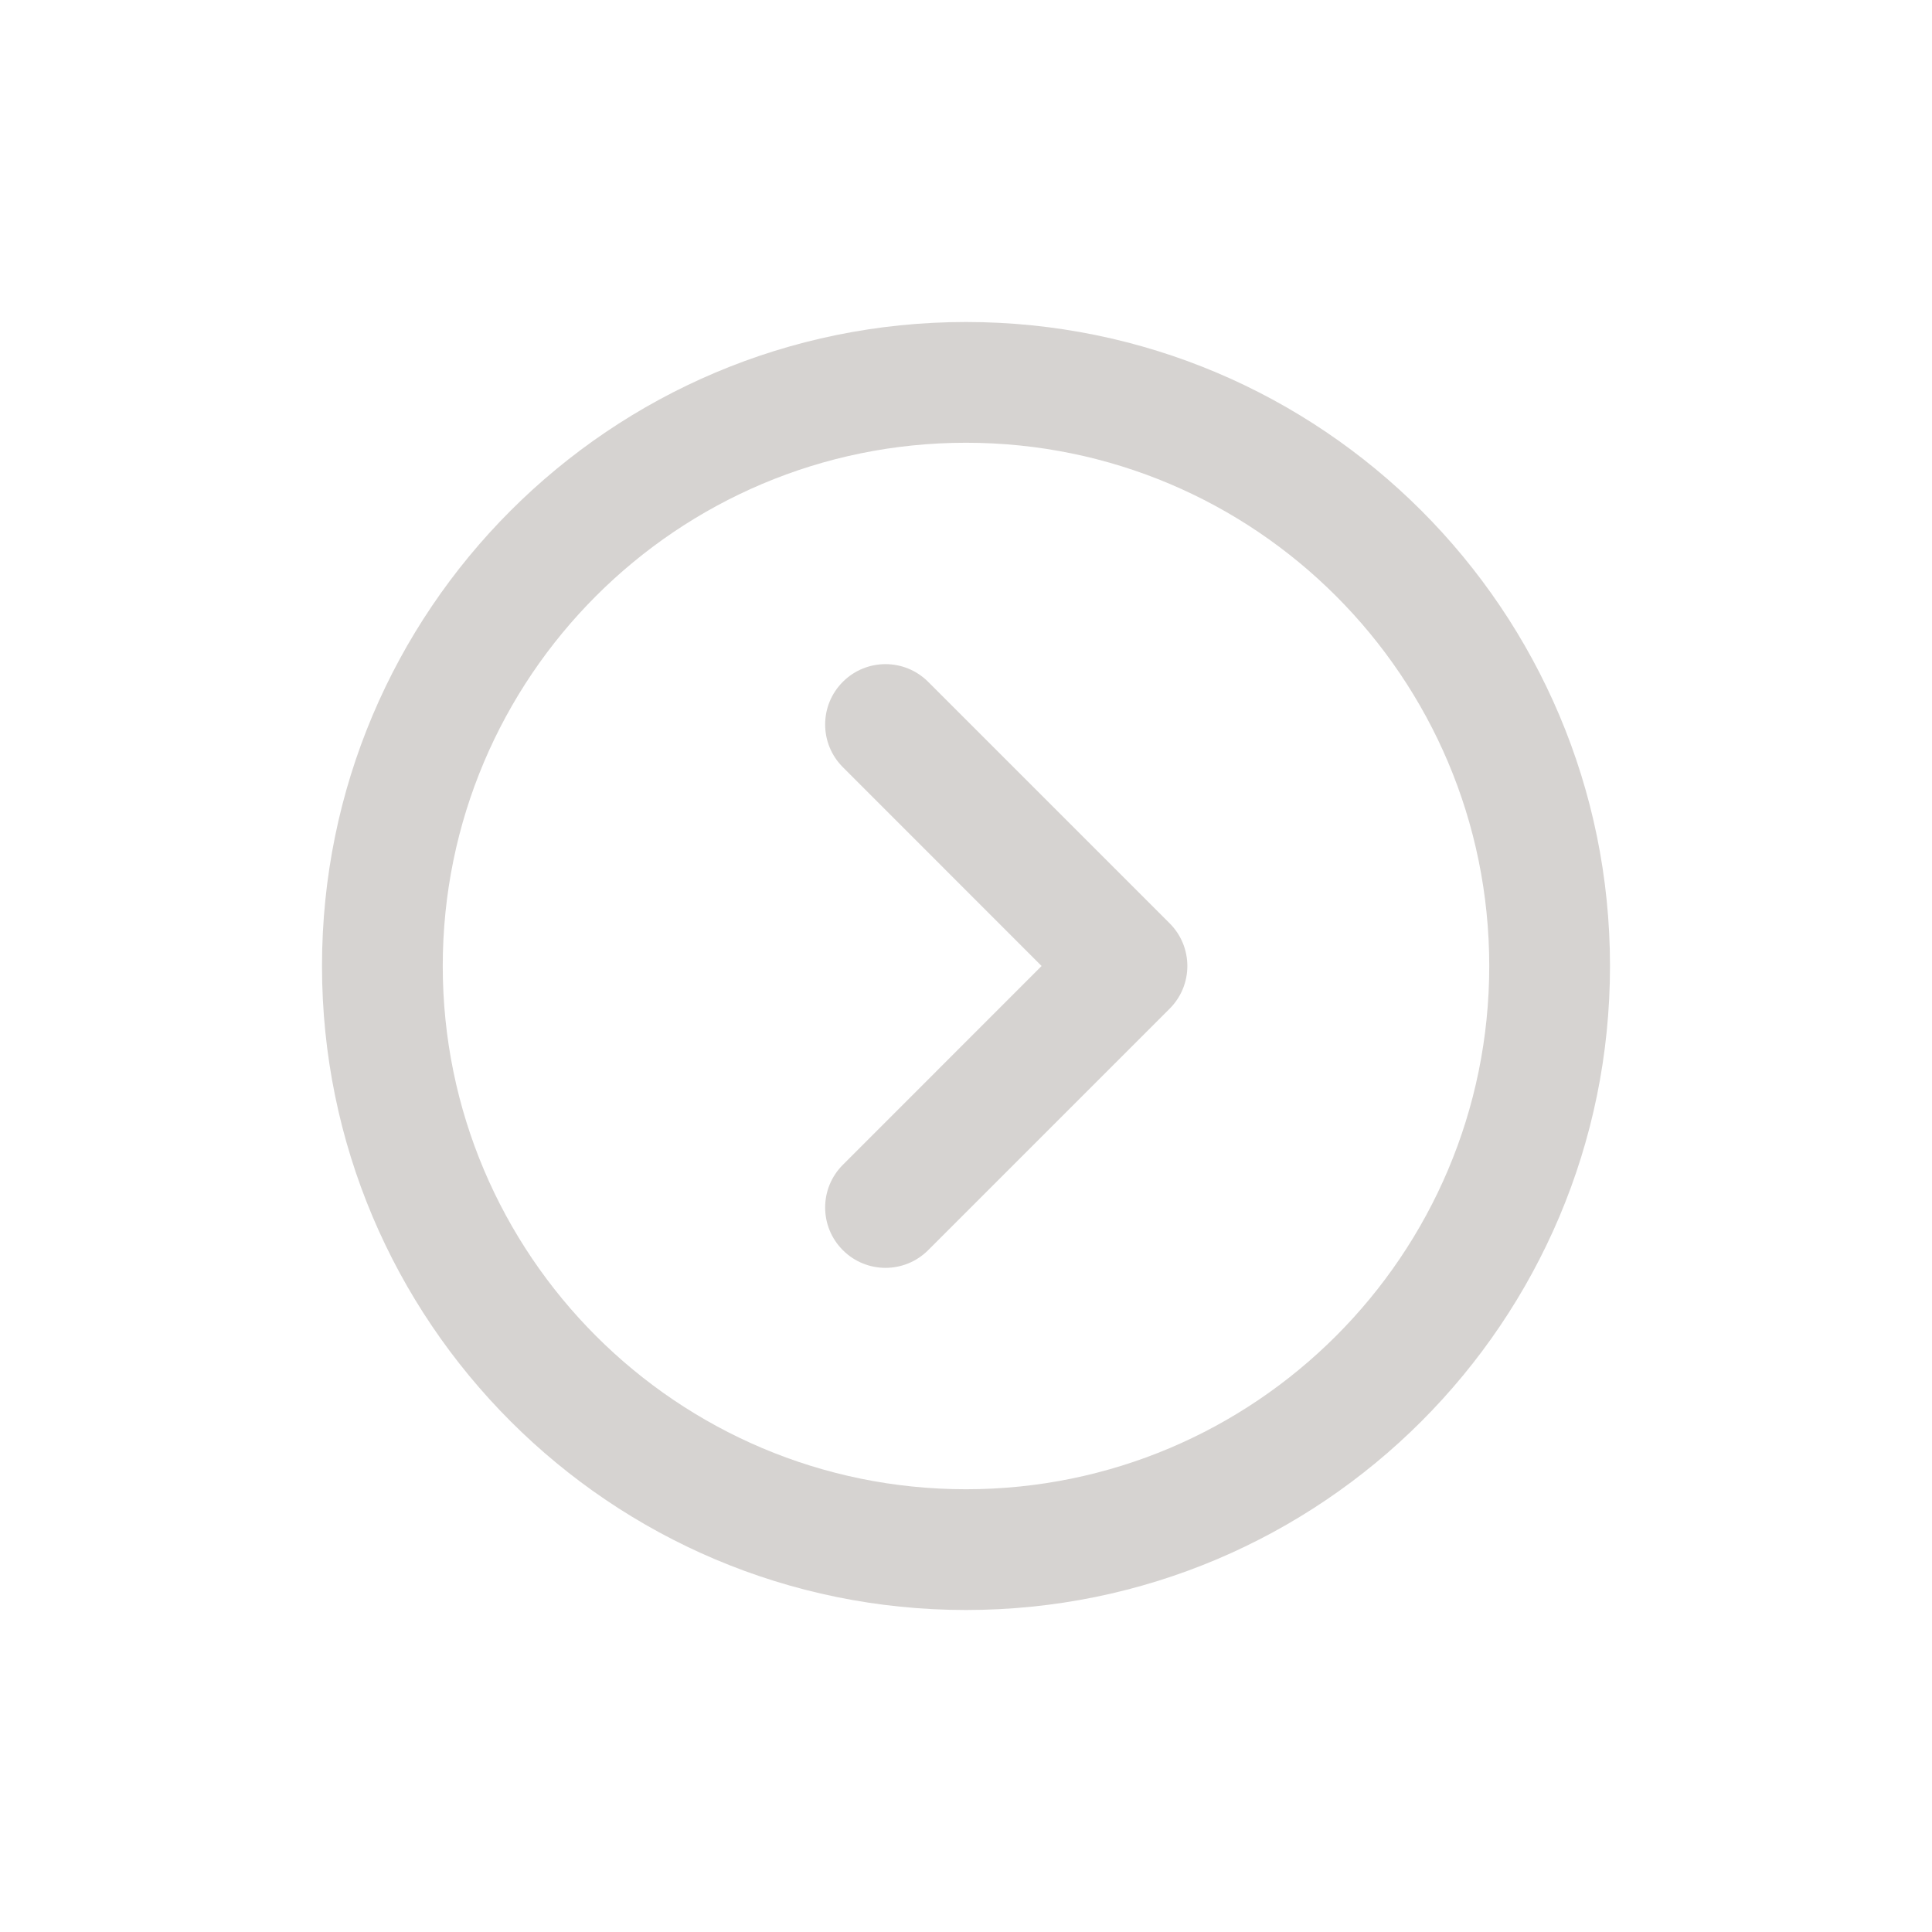
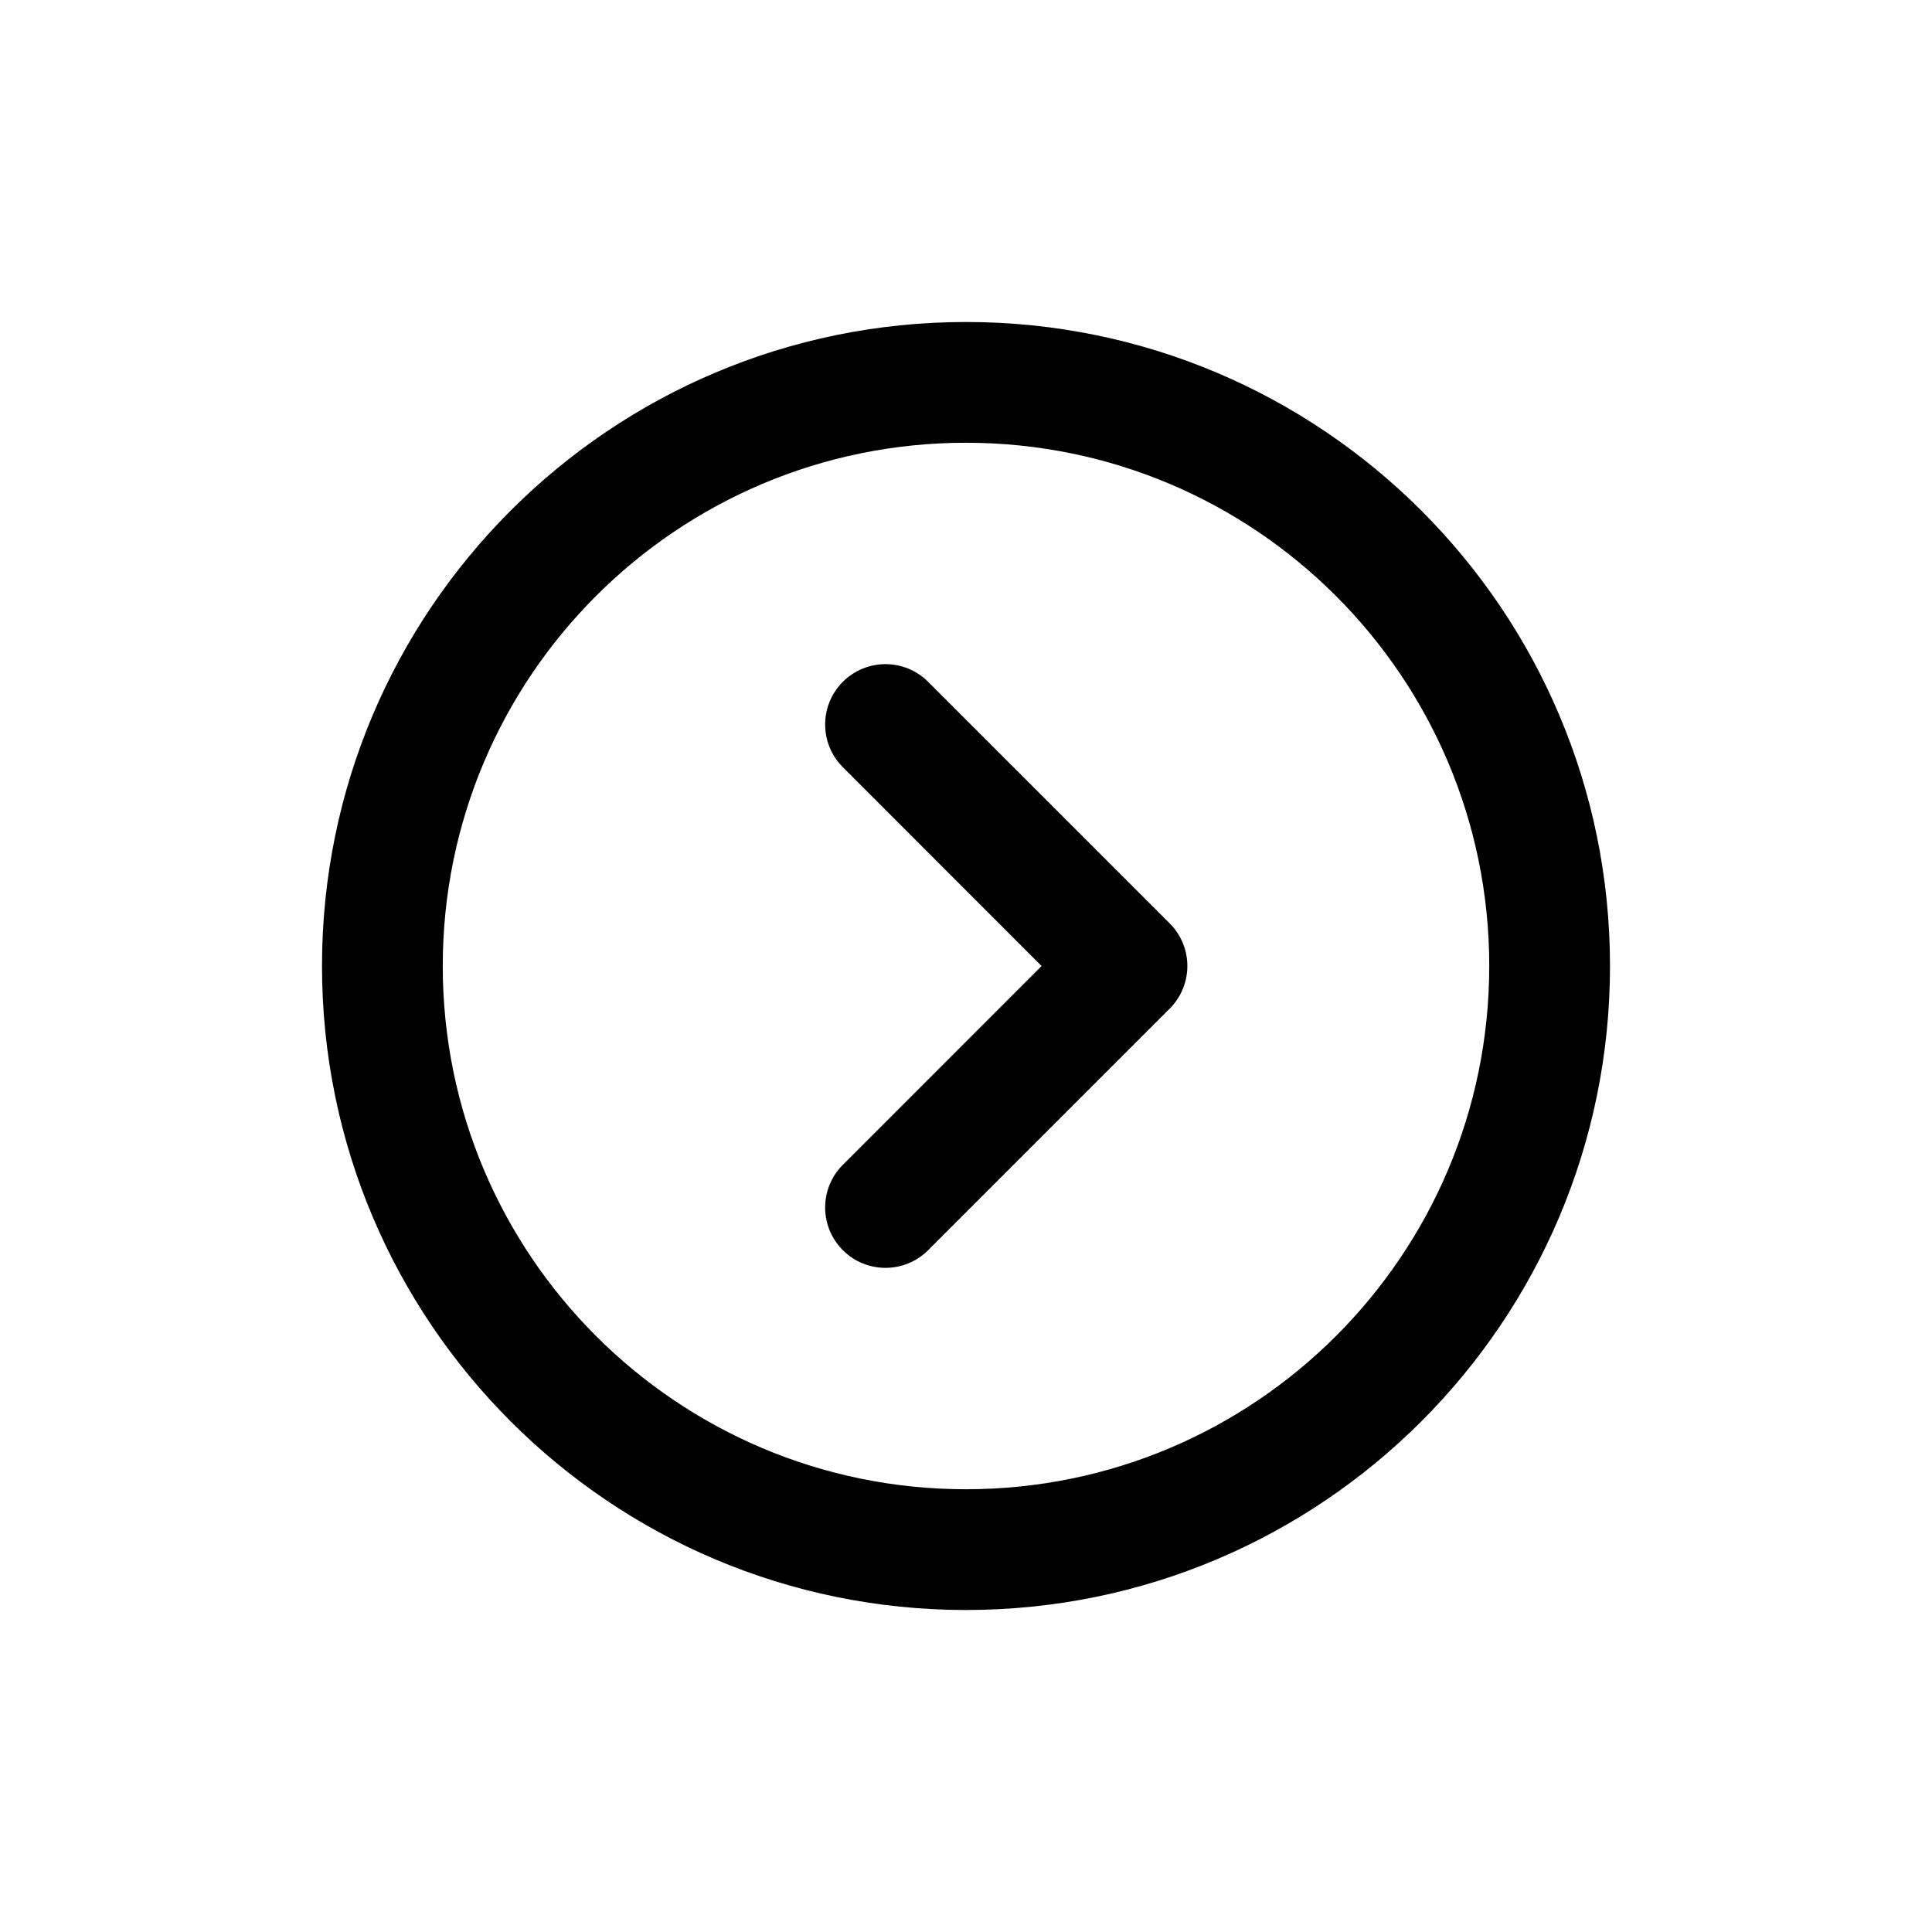
<svg xmlns="http://www.w3.org/2000/svg" viewBox="0 0 24 24" fill="none">
-   <path fill-rule="evenodd" clip-rule="evenodd" d="M18.5 12C18.5 15.59 15.59 18.5 12 18.5C8.41 18.5 5.5 15.59 5.5 12C5.5 8.41 8.41 5.5 12 5.5C15.59 5.5 18.5 8.41 18.5 12ZM20 12C20 16.418 16.418 20 12 20C7.582 20 4 16.418 4 12C4 7.582 7.582 4 12 4C16.418 4 20 7.582 20 12ZM11.53 8.47C11.237 8.177 10.763 8.177 10.47 8.47C10.177 8.763 10.177 9.237 10.47 9.53L12.939 12L10.47 14.47C10.177 14.763 10.177 15.237 10.47 15.53C10.763 15.823 11.237 15.823 11.53 15.53L14.53 12.53C14.823 12.237 14.823 11.763 14.53 11.47L11.53 8.47Z" fill="#D6D3D1" />
+   <path fill-rule="evenodd" clip-rule="evenodd" d="M18.5 12C18.5 15.59 15.59 18.5 12 18.5C8.41 18.5 5.5 15.59 5.5 12C5.5 8.41 8.41 5.5 12 5.5C15.59 5.5 18.5 8.41 18.5 12ZM20 12C20 16.418 16.418 20 12 20C7.582 20 4 16.418 4 12C4 7.582 7.582 4 12 4C16.418 4 20 7.582 20 12ZM11.53 8.47C11.237 8.177 10.763 8.177 10.47 8.47C10.177 8.763 10.177 9.237 10.47 9.53L12.939 12L10.47 14.47C10.177 14.763 10.177 15.237 10.47 15.53C10.763 15.823 11.237 15.823 11.53 15.53L14.53 12.53C14.823 12.237 14.823 11.763 14.53 11.47L11.53 8.47Z" fill="black" />
</svg>
